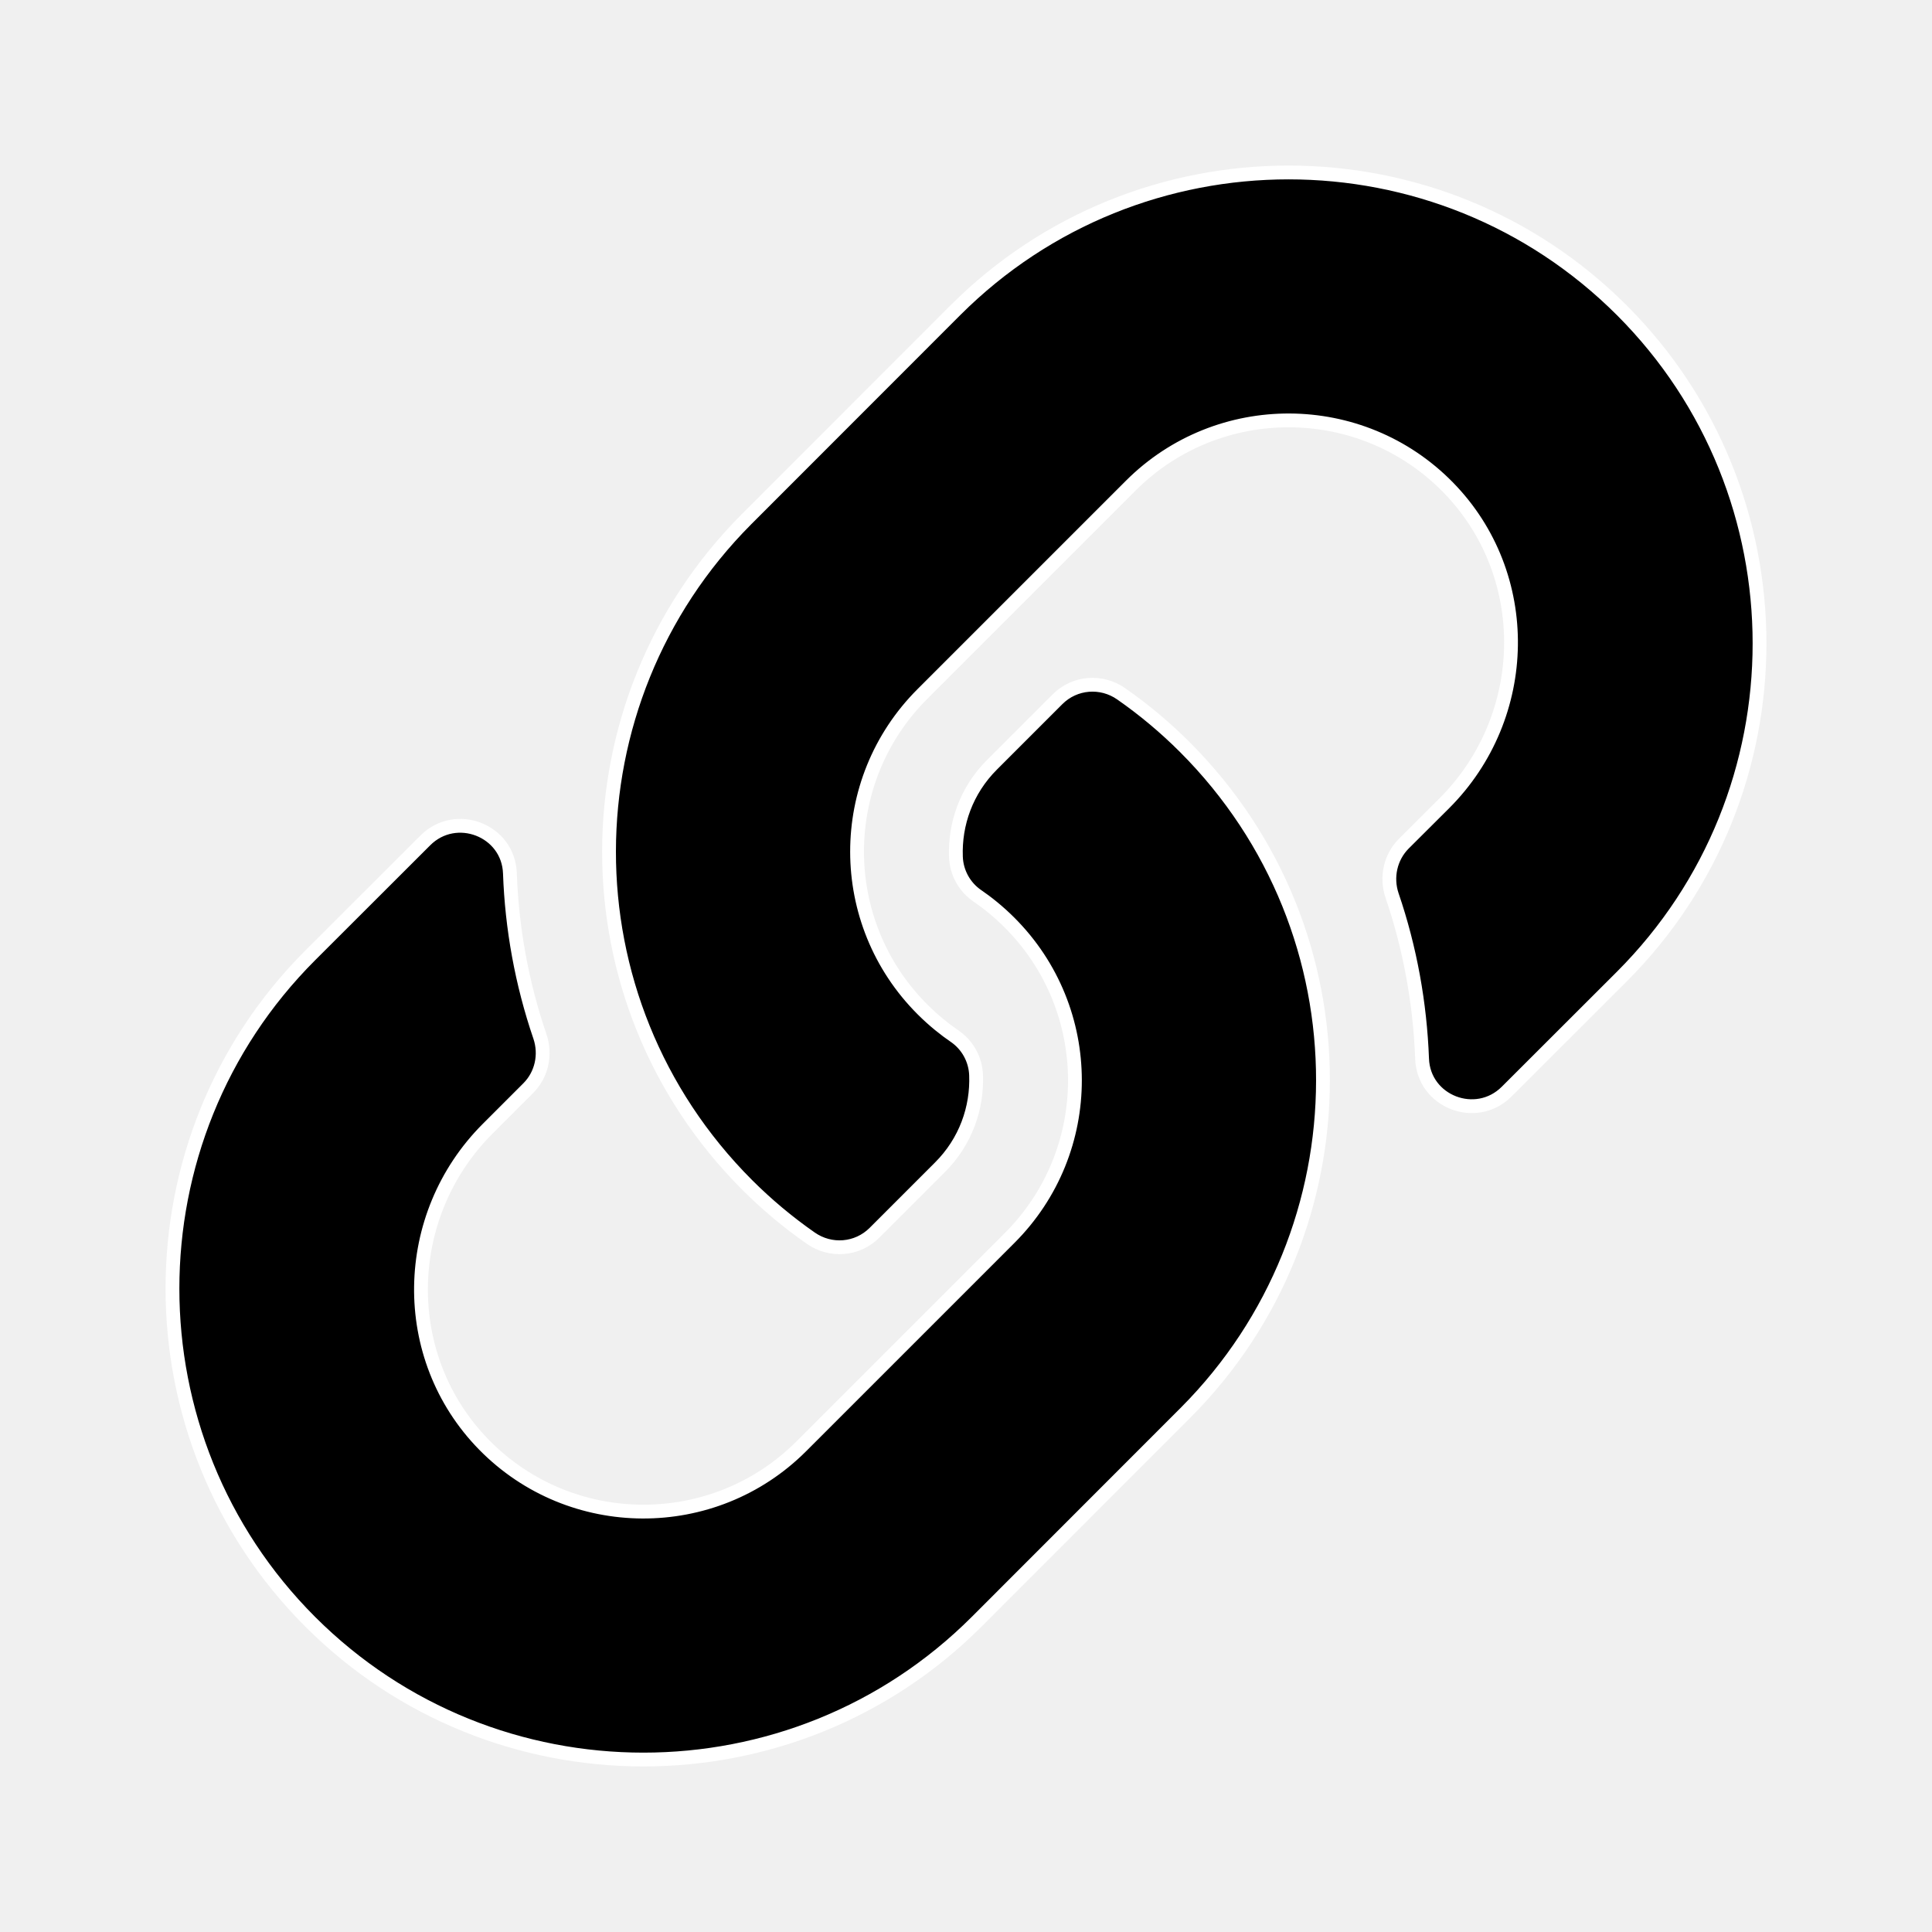
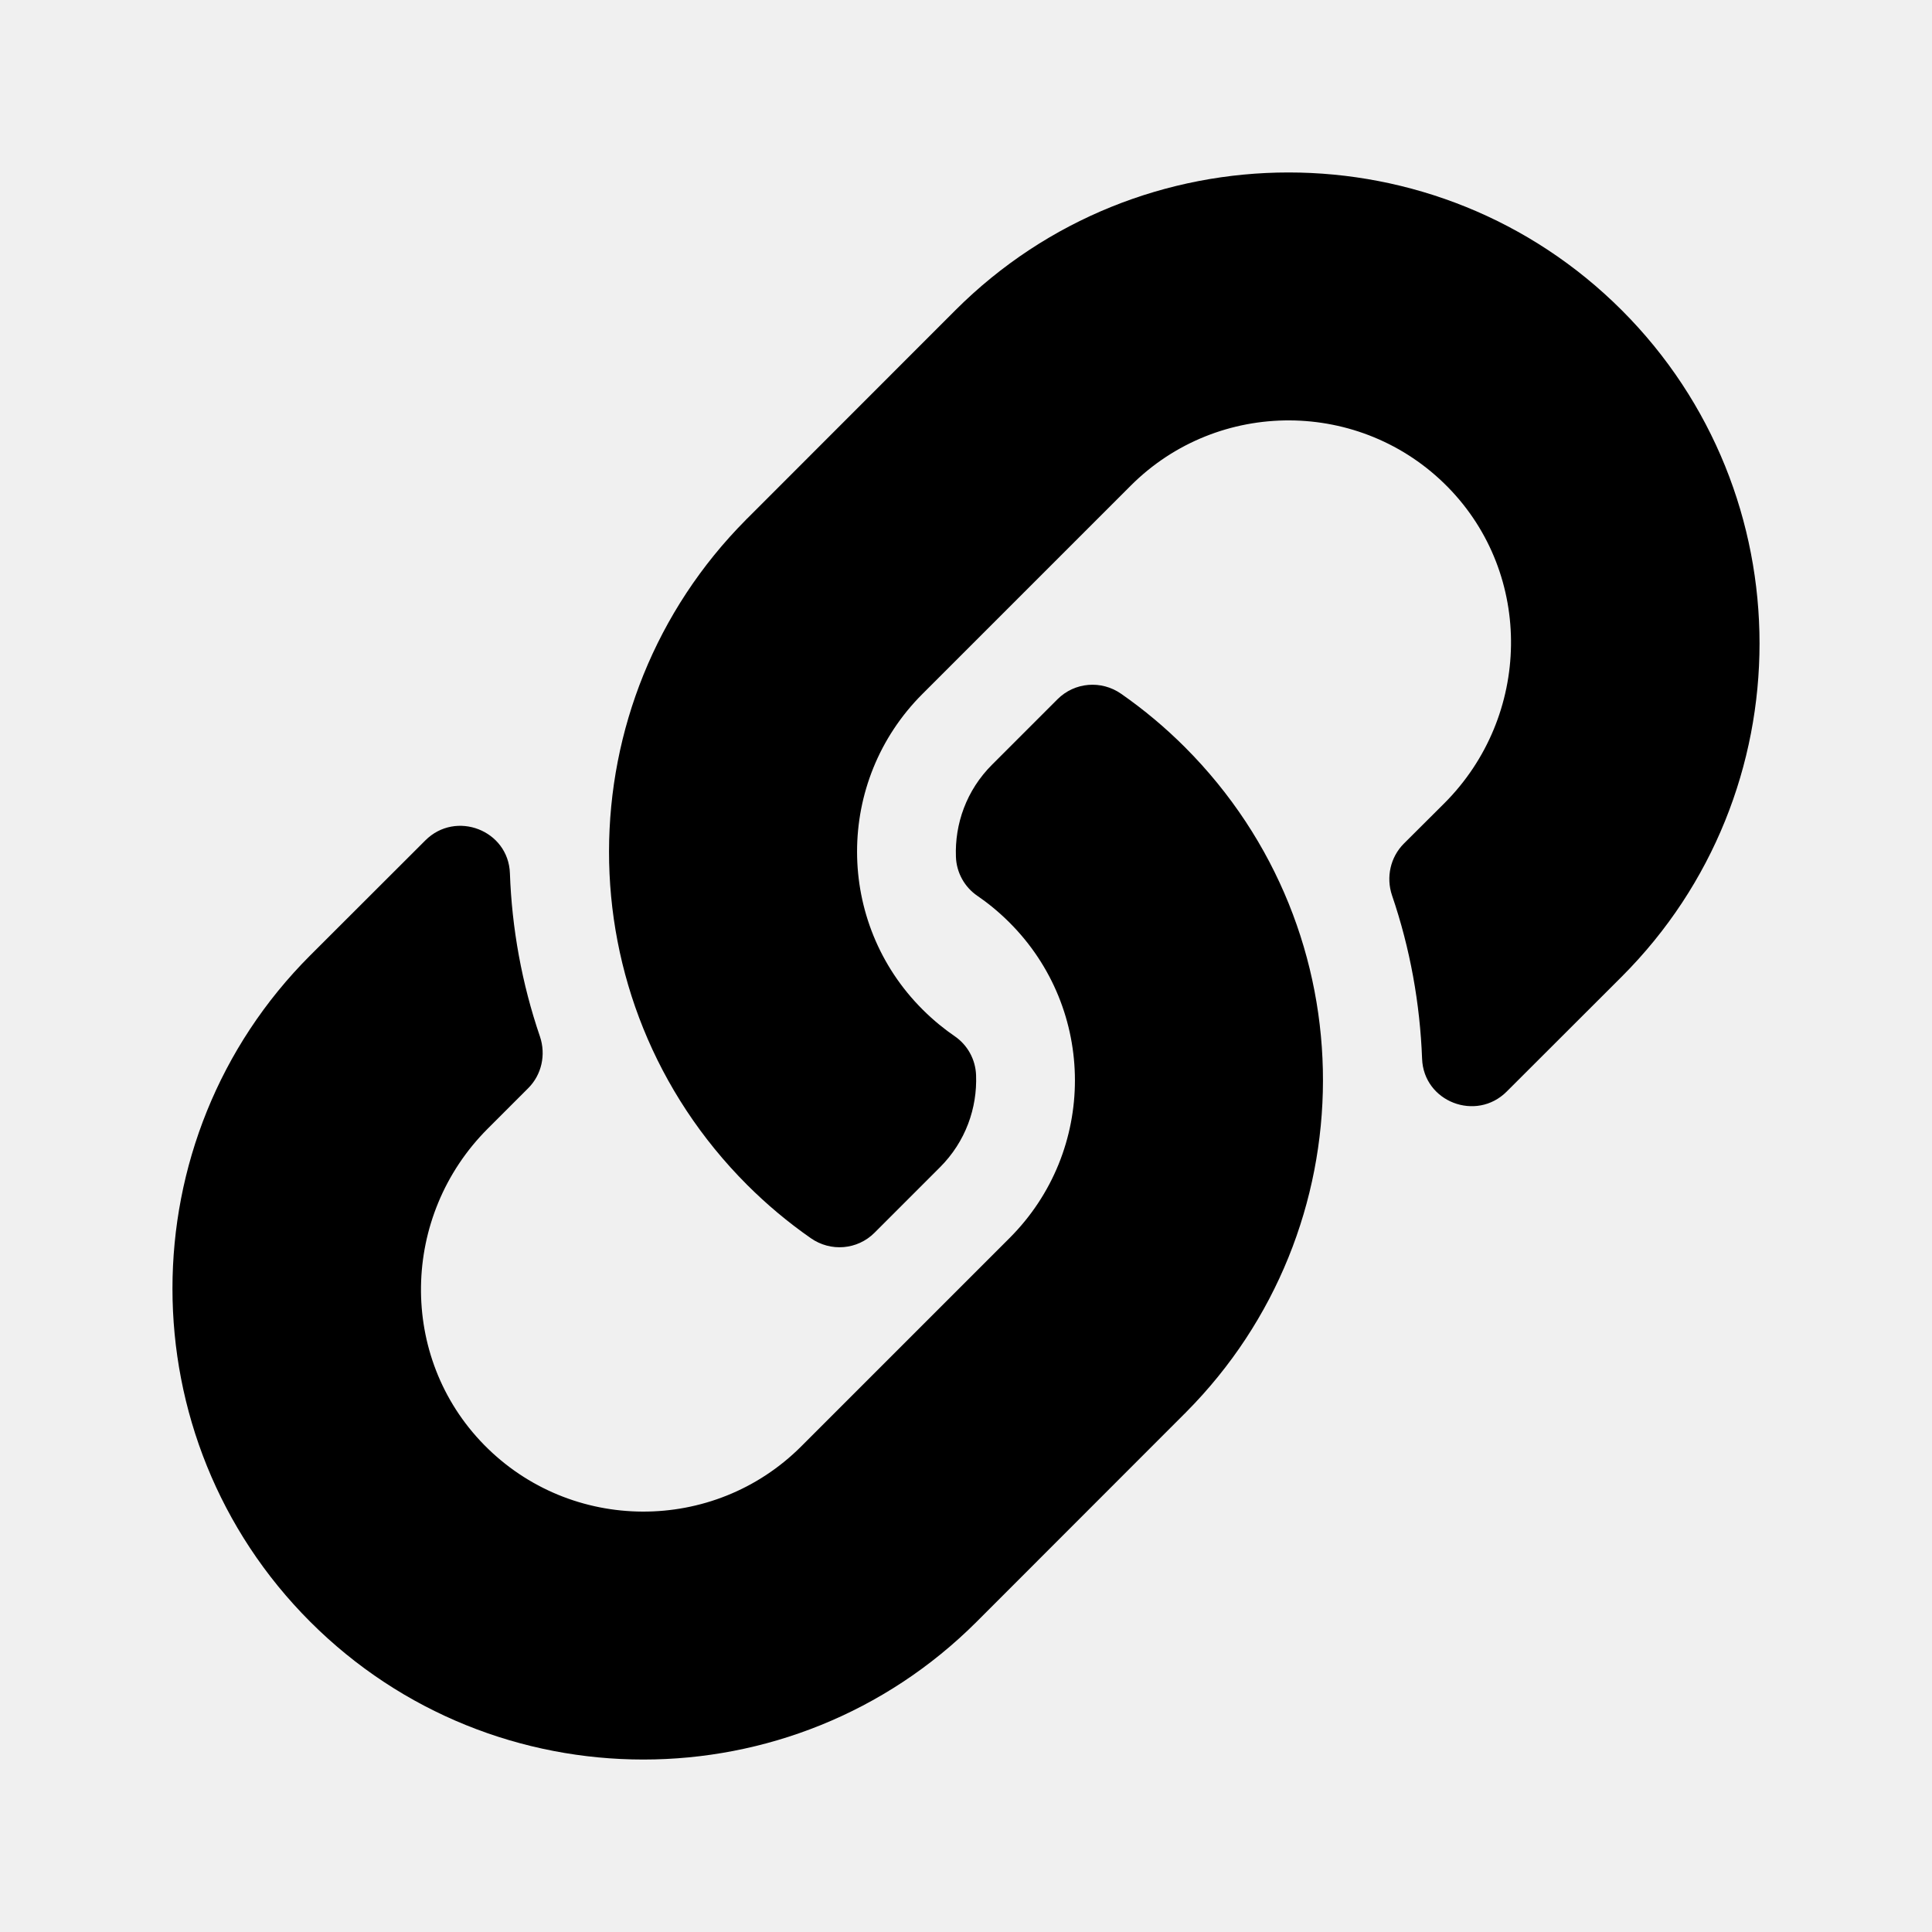
<svg xmlns="http://www.w3.org/2000/svg" width="14px" height="14px" viewBox="0 0 14 14" version="1.1">
-   <g id="Icons" stroke="none" stroke-width="1" fill-rule="evenodd">
-     <g id="Icons-/-Small-/-IconBrowserSmall" stroke="#FFFFFF" stroke-width="0.1">
-       <path d="M8.586,5.414 C9.928,6.757 9.91,8.911 8.594,10.234 C8.592,10.237 8.589,10.24 8.586,10.242 L7.077,11.752 C5.745,13.083 3.579,13.083 2.248,11.752 C0.917,10.421 0.917,8.254 2.248,6.923 L3.082,6.09 C3.303,5.869 3.684,6.016 3.695,6.328 C3.709,6.726 3.781,7.126 3.913,7.512 C3.957,7.643 3.925,7.788 3.828,7.885 L3.534,8.179 C2.904,8.809 2.884,9.834 3.508,10.47 C4.137,11.111 5.172,11.115 5.806,10.481 L7.315,8.972 C7.949,8.339 7.946,7.315 7.315,6.685 C7.232,6.602 7.149,6.537 7.083,6.492 C6.989,6.428 6.931,6.323 6.927,6.209 C6.918,5.972 7.002,5.727 7.19,5.54 L7.663,5.067 C7.787,4.943 7.981,4.927 8.125,5.028 C8.29,5.143 8.444,5.272 8.586,5.414 Z M11.752,2.248 C10.42,0.917 8.255,0.917 6.923,2.248 L5.414,3.758 C5.411,3.76 5.408,3.763 5.406,3.766 C4.09,5.089 4.072,7.243 5.414,8.586 C5.556,8.728 5.71,8.857 5.875,8.972 C6.019,9.073 6.213,9.057 6.337,8.933 L6.81,8.46 C6.998,8.273 7.082,8.028 7.073,7.791 C7.069,7.677 7.011,7.572 6.917,7.508 C6.851,7.463 6.768,7.398 6.685,7.315 C6.054,6.685 6.051,5.661 6.685,5.028 L8.194,3.519 C8.828,2.885 9.863,2.889 10.492,3.53 C11.116,4.166 11.096,5.191 10.466,5.821 L10.172,6.114 C10.075,6.212 10.043,6.357 10.087,6.488 C10.219,6.874 10.29,7.274 10.305,7.672 C10.316,7.984 10.697,8.131 10.918,7.91 L11.752,7.077 C13.083,5.746 13.083,3.579 11.752,2.248 L11.752,2.248 Z" id="Shape" />
-     </g>
-   </g>
+   <path d="M8.586,5.414 C9.928,6.757 9.91,8.911 8.594,10.234 C8.592,10.237 8.589,10.24 8.586,10.242 L7.077,11.752 C5.745,13.083 3.579,13.083 2.248,11.752 C0.917,10.421 0.917,8.254 2.248,6.923 L3.082,6.09 C3.303,5.869 3.684,6.016 3.695,6.328 C3.709,6.726 3.781,7.126 3.913,7.512 C3.957,7.643 3.925,7.788 3.828,7.885 L3.534,8.179 C2.904,8.809 2.884,9.834 3.508,10.47 C4.137,11.111 5.172,11.115 5.806,10.481 L7.315,8.972 C7.949,8.339 7.946,7.315 7.315,6.685 C7.232,6.602 7.149,6.537 7.083,6.492 C6.989,6.428 6.931,6.323 6.927,6.209 C6.918,5.972 7.002,5.727 7.19,5.54 L7.663,5.067 C7.787,4.943 7.981,4.927 8.125,5.028 C8.29,5.143 8.444,5.272 8.586,5.414 Z M11.752,2.248 C10.42,0.917 8.255,0.917 6.923,2.248 L5.414,3.758 C5.411,3.76 5.408,3.763 5.406,3.766 C4.09,5.089 4.072,7.243 5.414,8.586 C5.556,8.728 5.71,8.857 5.875,8.972 C6.019,9.073 6.213,9.057 6.337,8.933 L6.81,8.46 C6.998,8.273 7.082,8.028 7.073,7.791 C7.069,7.677 7.011,7.572 6.917,7.508 C6.851,7.463 6.768,7.398 6.685,7.315 C6.054,6.685 6.051,5.661 6.685,5.028 L8.194,3.519 C8.828,2.885 9.863,2.889 10.492,3.53 C11.116,4.166 11.096,5.191 10.466,5.821 L10.172,6.114 C10.075,6.212 10.043,6.357 10.087,6.488 C10.219,6.874 10.29,7.274 10.305,7.672 C10.316,7.984 10.697,8.131 10.918,7.91 L11.752,7.077 C13.083,5.746 13.083,3.579 11.752,2.248 L11.752,2.248 Z" id="Shape" />
</svg>
